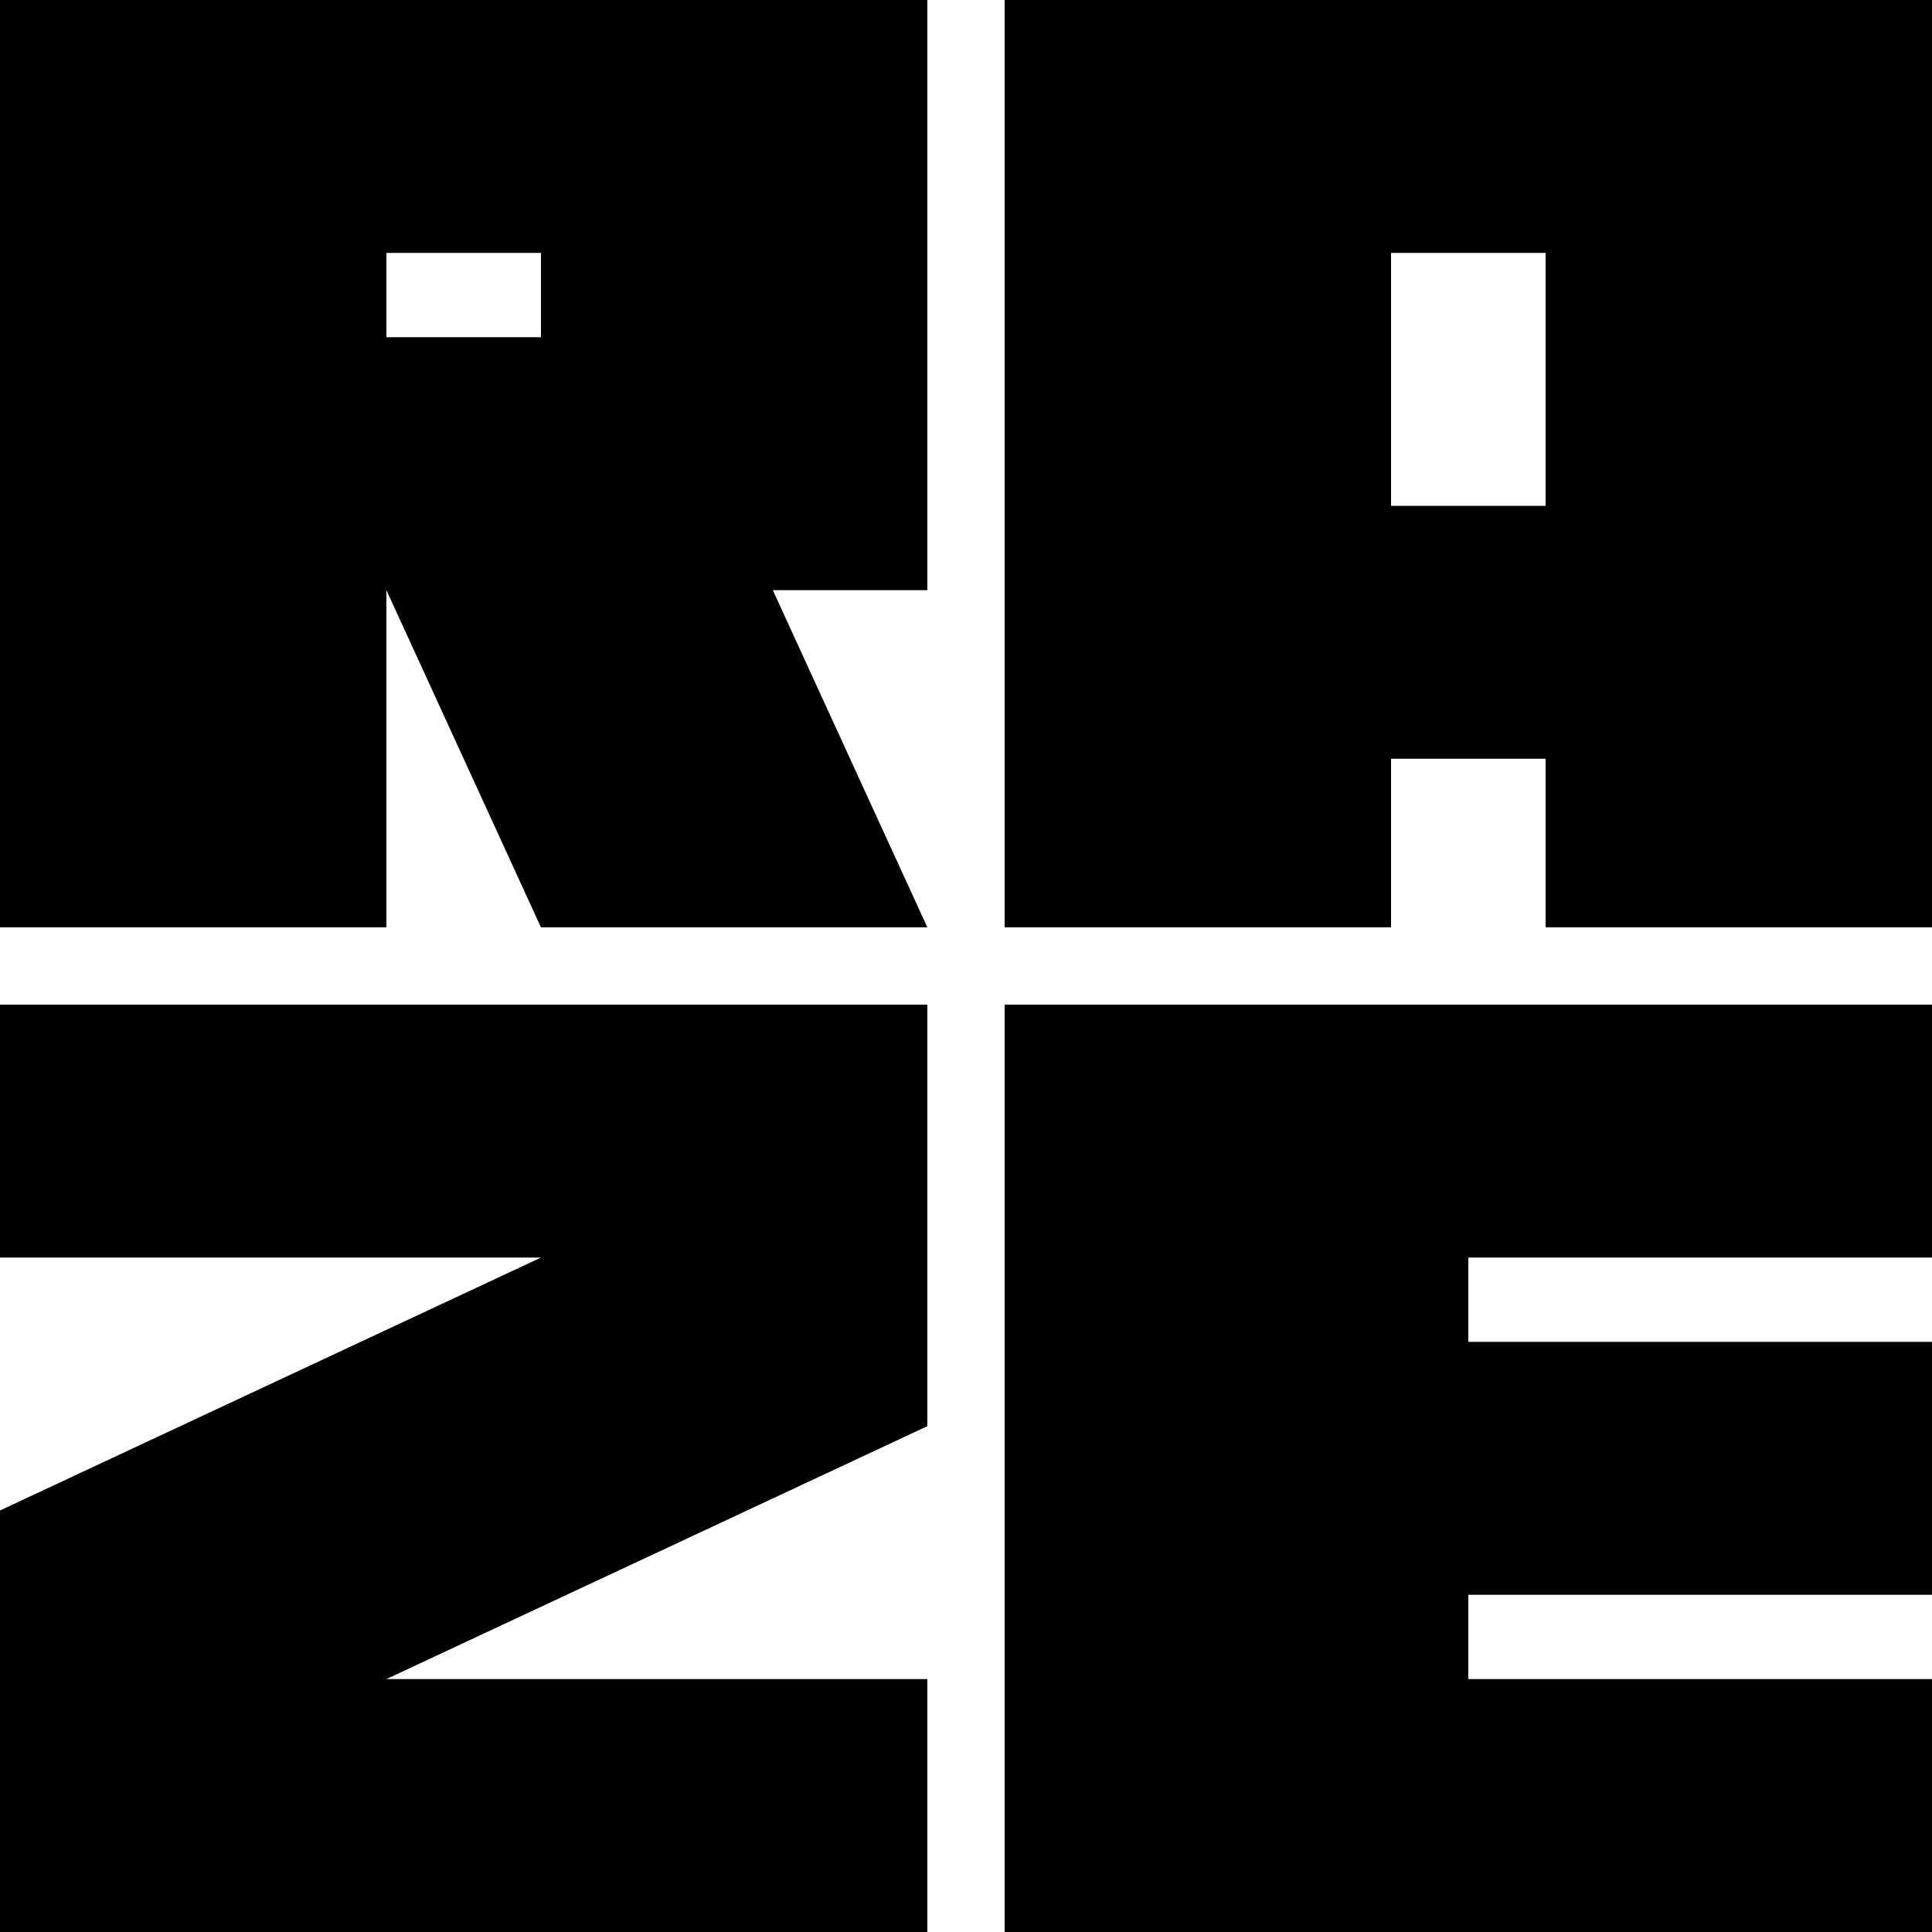
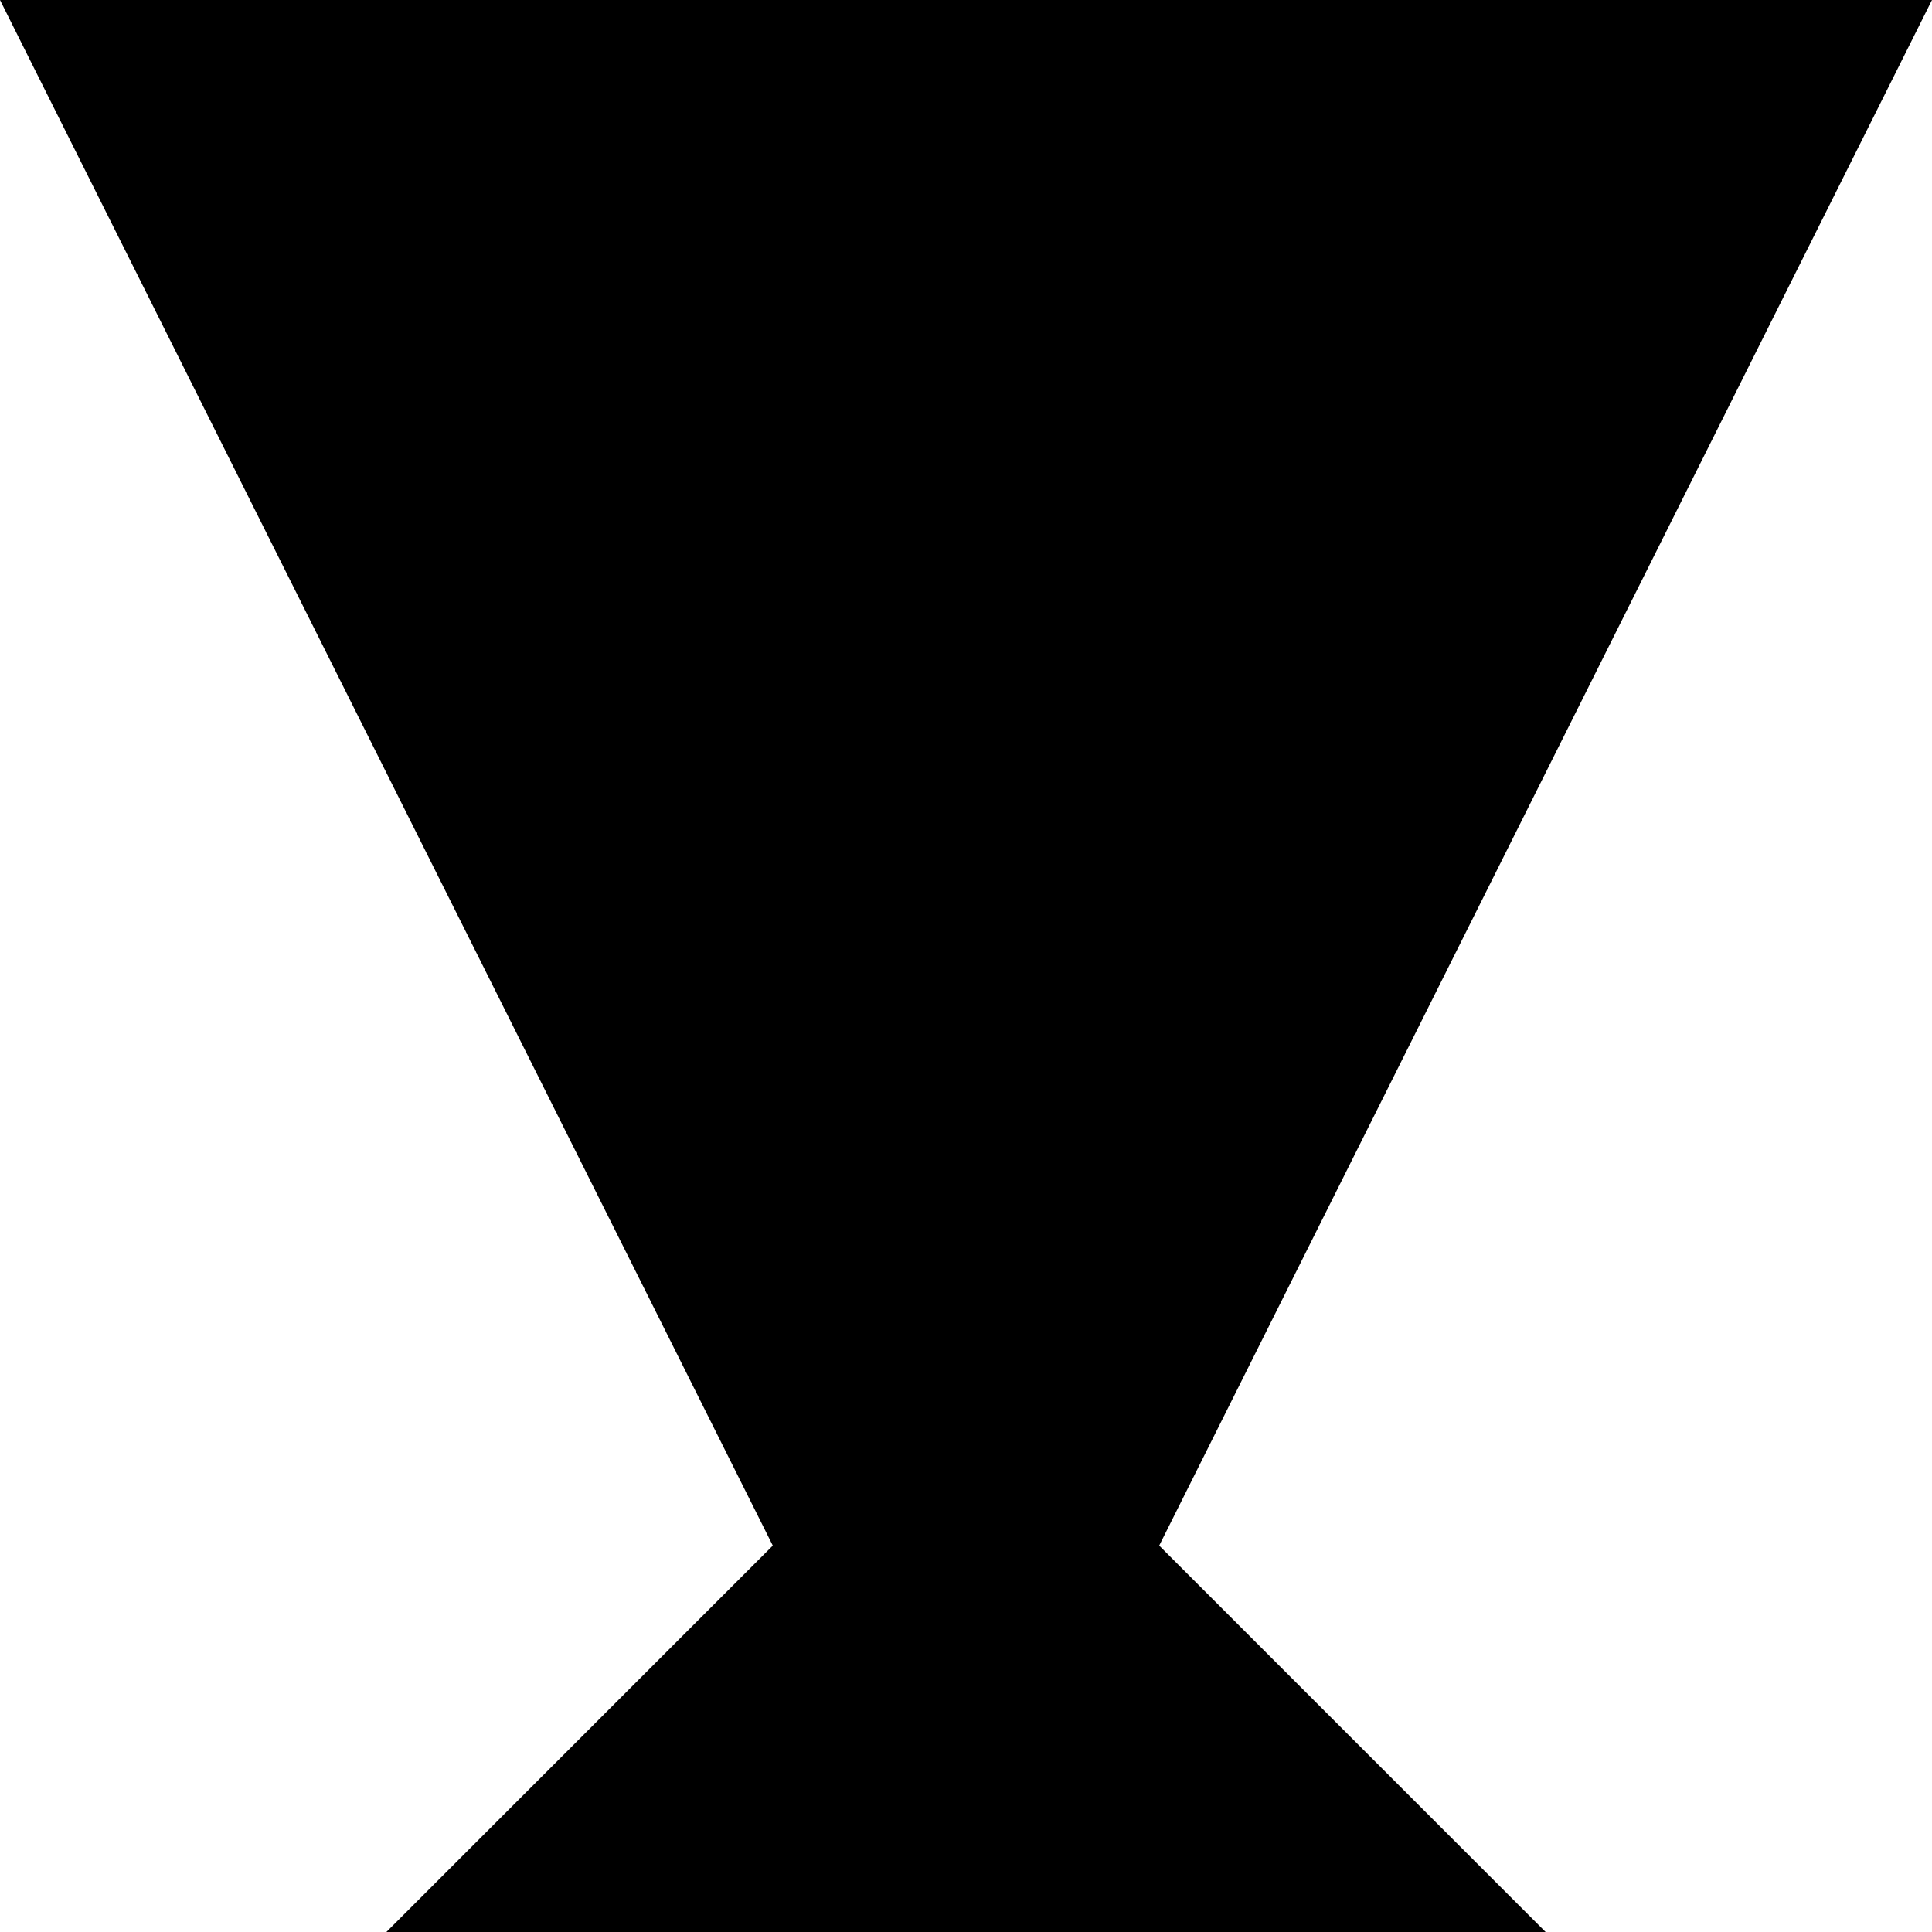
- <svg xmlns="http://www.w3.org/2000/svg" width="625" height="625" viewBox="0 0 625 625" fill="none">
-   <path d="M475 543.182H625V625H325V325H625V406.818H475V434.091H625V515.909H475V543.182Z" fill="black" />
-   <path d="M0 325H300V461.364L125 543.182H300V625H0V488.636L175 406.818H0V325Z" fill="black" />
-   <path d="M325 0H625V300H500V245.455H450V300H325V0ZM450 81.818V163.636H500V81.818H450Z" fill="black" />
-   <path d="M125 81.818V109.091H175V81.818H125ZM125 190.909V300H0V0H300V190.909H250L300 300H175L125 190.909Z" fill="black" />
+ <svg xmlns="http://www.w3.org/2000/svg" width="100" height="100" viewBox="0 0 100 100" fill="none">
+   <path d="M100 0H0L50 100L100 0Z" fill="black" />
+   <path d="M40 80L20 100H80L60 80H40Z" fill="black" />
</svg>
